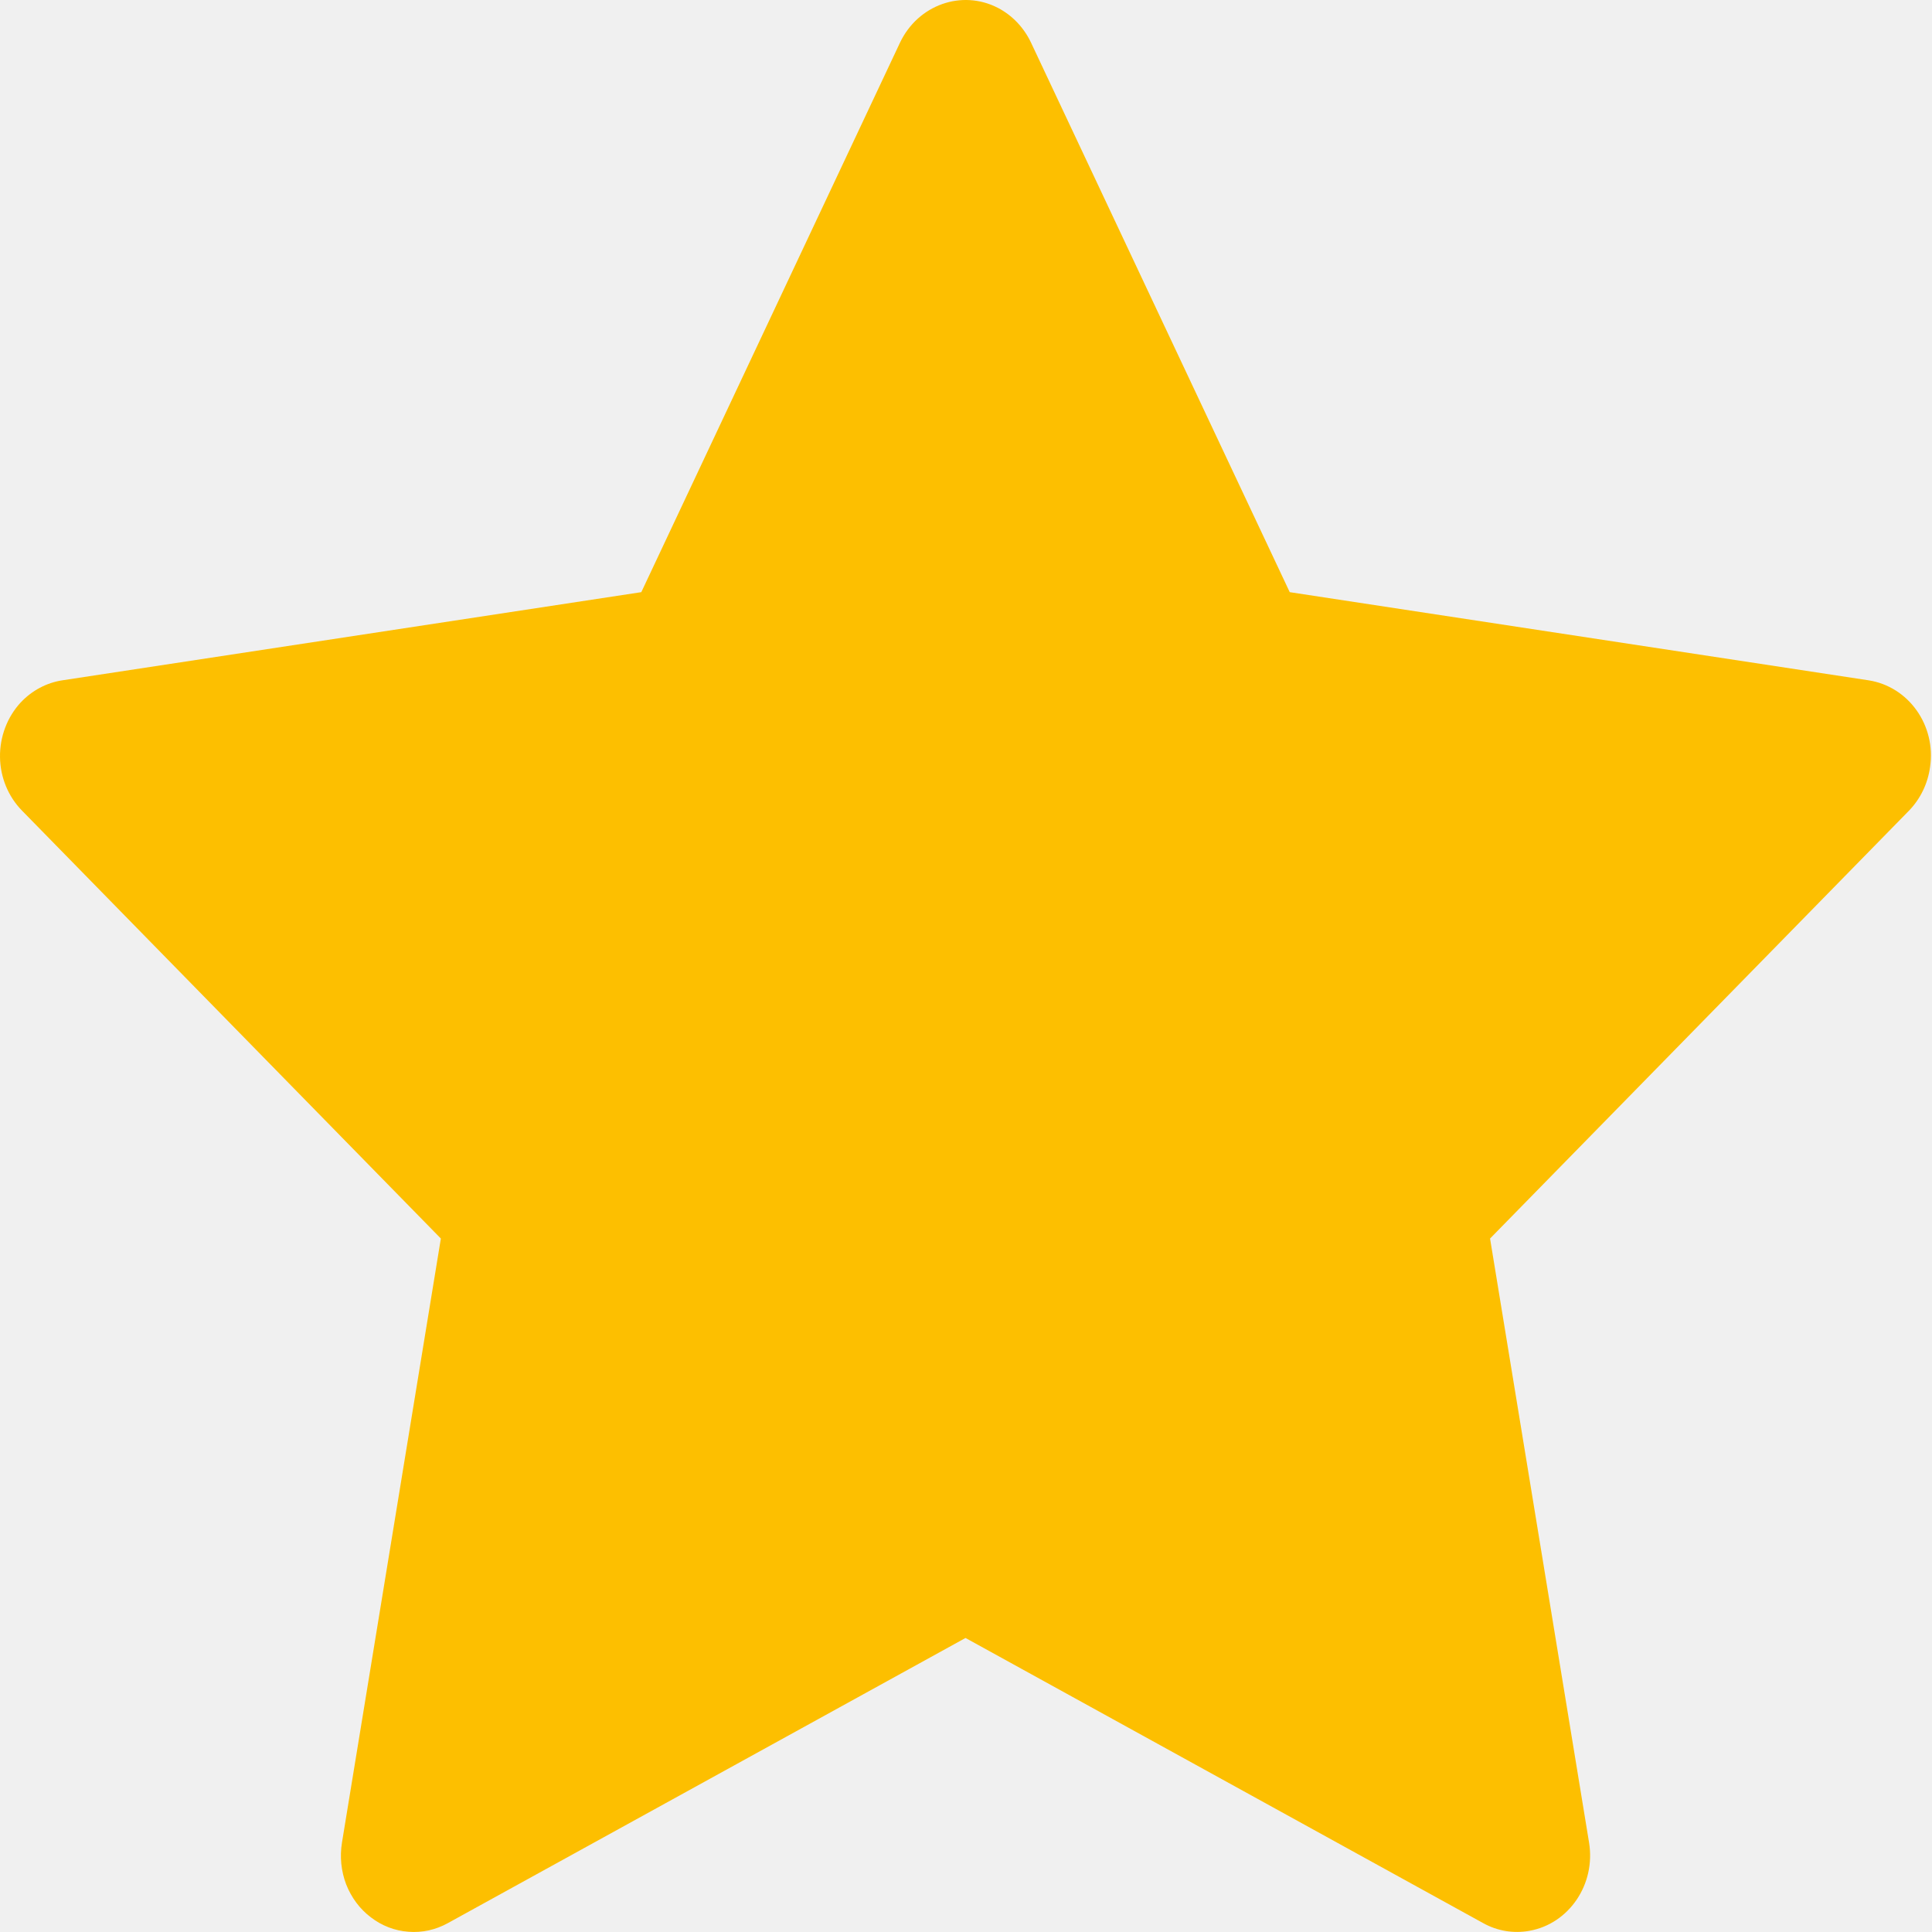
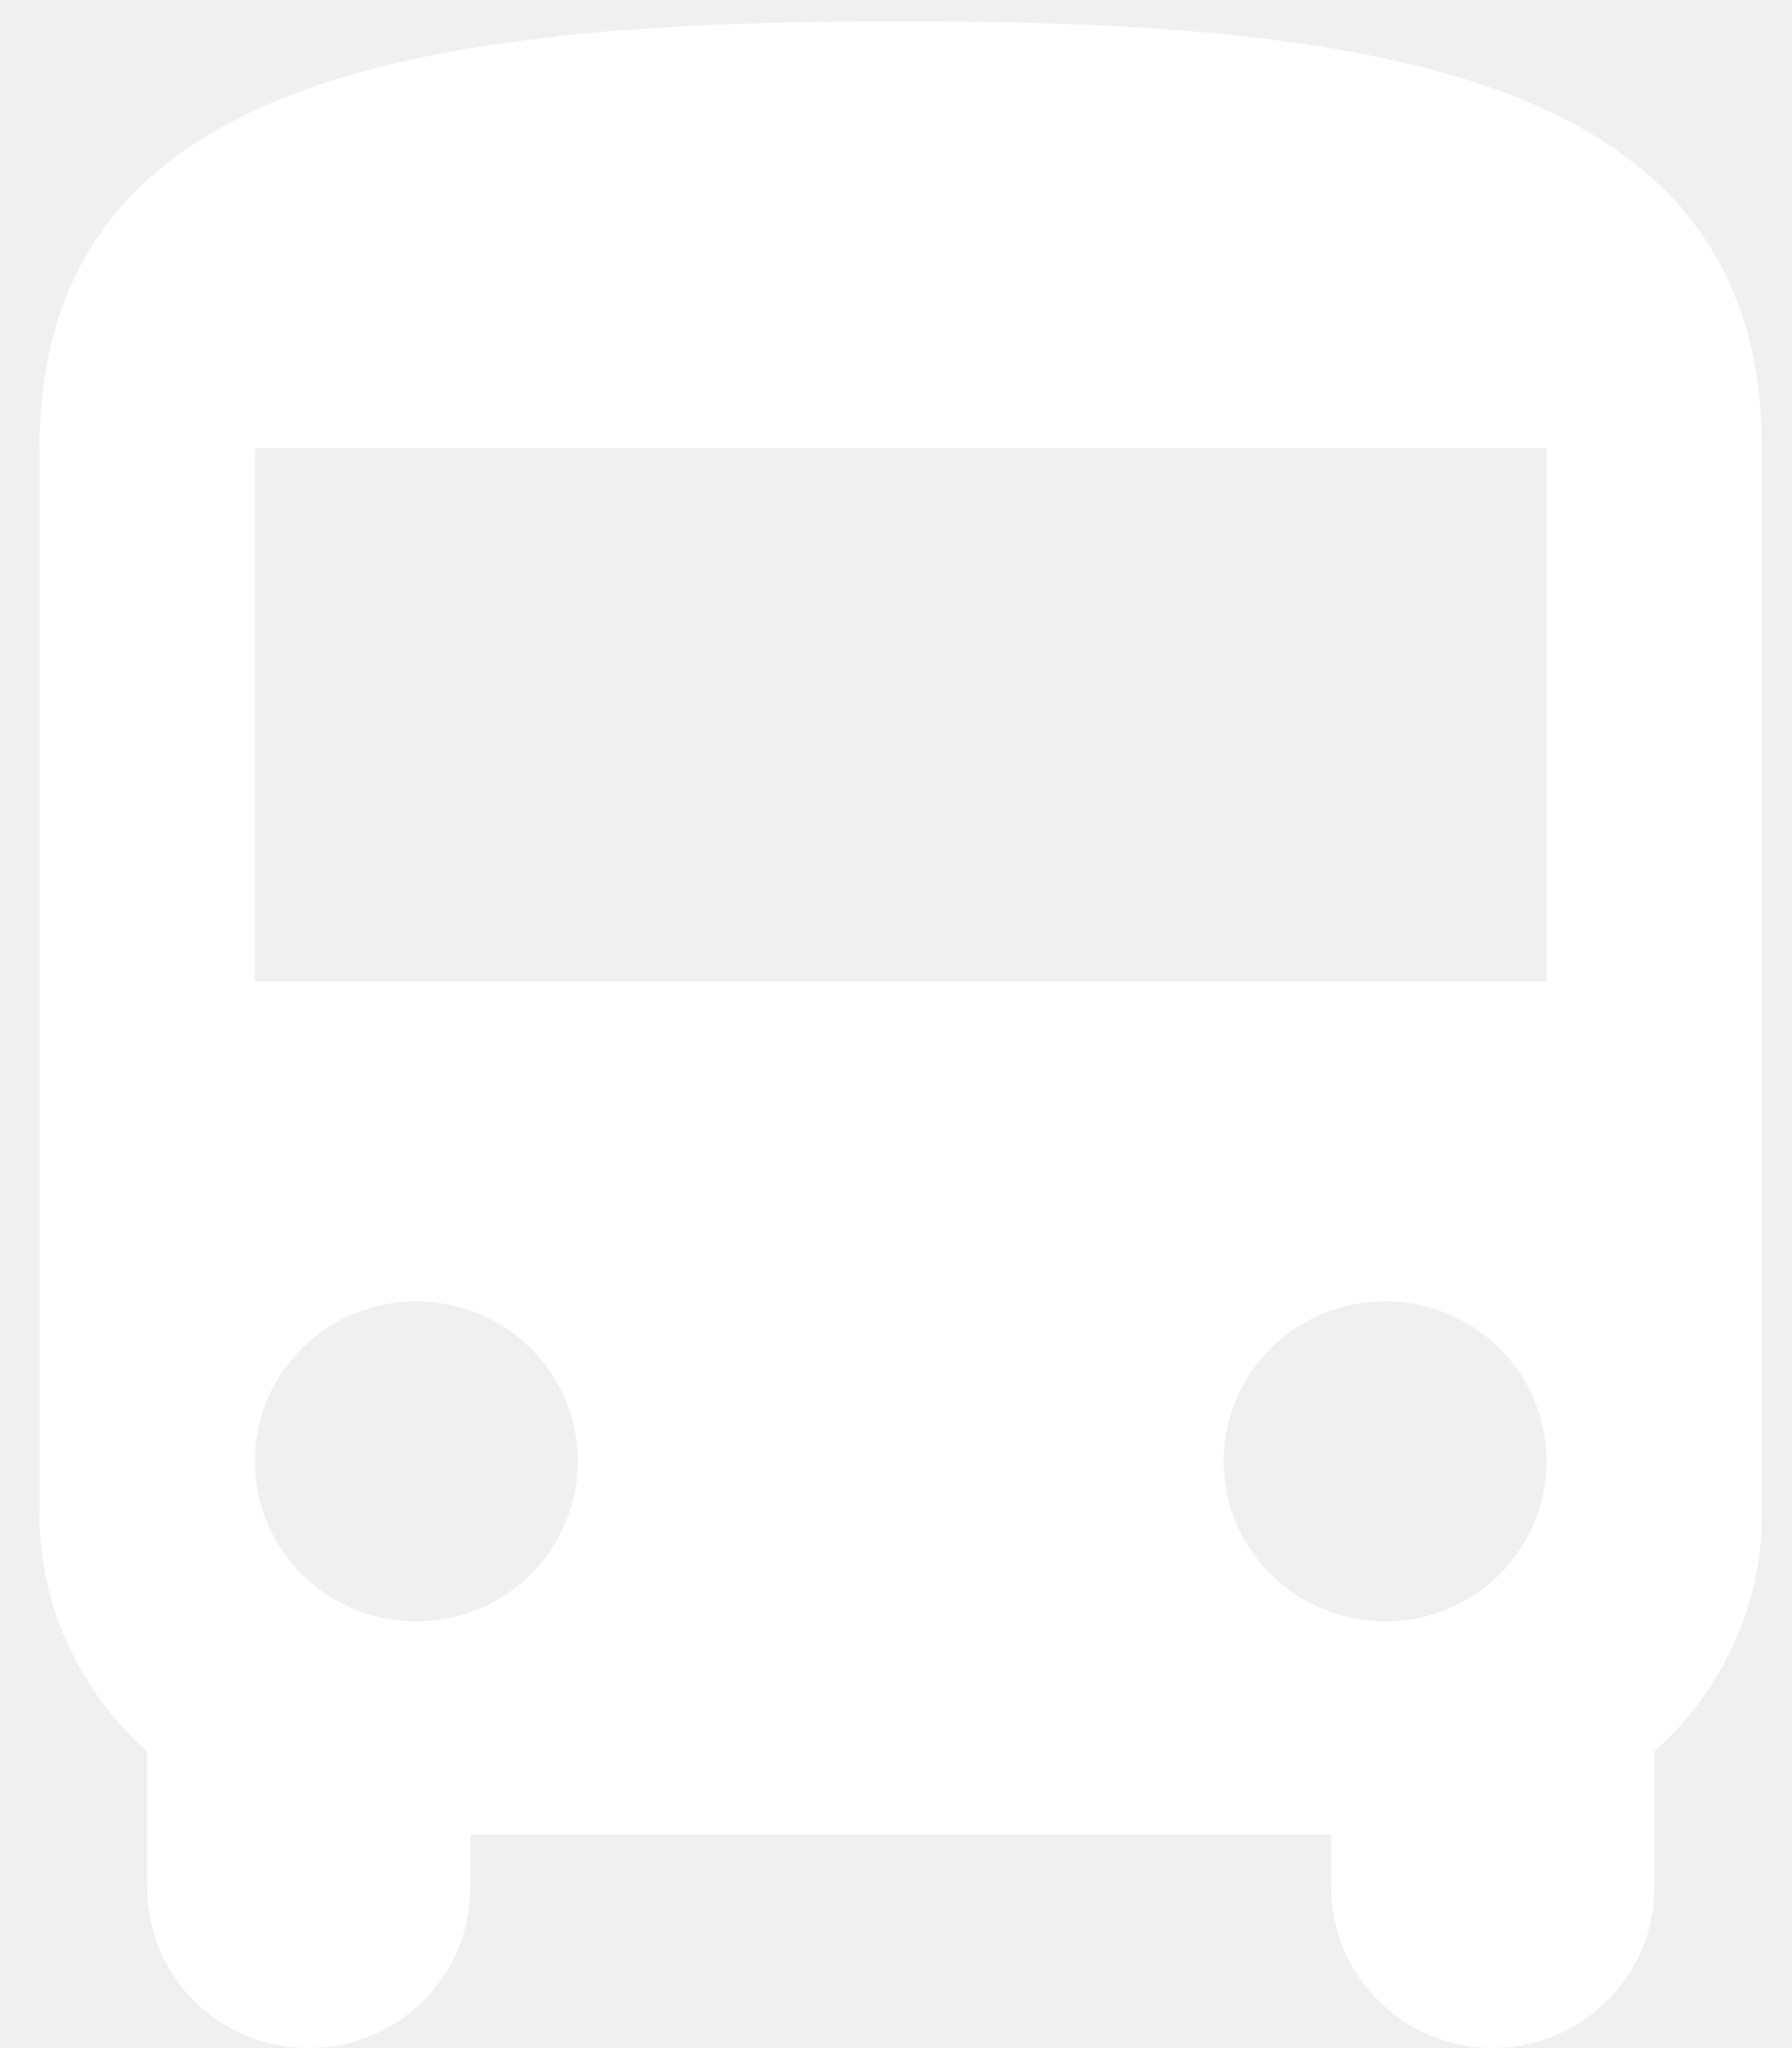
- <svg xmlns="http://www.w3.org/2000/svg" width="16" height="16" viewBox="0 0 16 16" fill="none">
-   <path d="M15.474 5.634L10.681 4.904L8.538 0.352C8.479 0.228 8.383 0.127 8.264 0.065C7.965 -0.089 7.603 0.04 7.454 0.352L5.311 4.904L0.517 5.634C0.385 5.654 0.264 5.719 0.171 5.818C0.06 5.938 -0.002 6.101 5.31422e-05 6.269C0.002 6.437 0.068 6.597 0.183 6.714L3.651 10.257L2.832 15.26C2.813 15.377 2.825 15.496 2.867 15.606C2.91 15.715 2.98 15.81 3.072 15.879C3.163 15.949 3.271 15.99 3.383 15.998C3.496 16.007 3.608 15.982 3.708 15.927L7.996 13.565L12.284 15.927C12.401 15.992 12.537 16.014 12.667 15.99C12.995 15.931 13.216 15.604 13.16 15.26L12.34 10.257L15.809 6.714C15.903 6.617 15.965 6.491 15.984 6.352C16.035 6.006 15.805 5.685 15.474 5.634V5.634Z" fill="#FDBF00" />
+ <svg xmlns="http://www.w3.org/2000/svg" width="28" height="32" viewBox="0 0 28 32" fill="none">
+   <path d="M0.618 23.667C0.618 25.134 1.274 26.45 2.301 27.367V29.5C2.301 30.884 3.428 32 4.824 32C6.22 32 7.348 30.884 7.348 29.5V28.667H20.806V29.5C20.806 30.867 21.934 32 23.33 32C24.71 32 25.854 30.884 25.854 29.5V27.367C26.88 26.45 27.536 25.134 27.536 23.667V7C27.536 1.167 21.513 0.333 14.077 0.333C6.641 0.333 0.618 1.167 0.618 7V23.667ZM6.506 25.334C5.11 25.334 3.983 24.217 3.983 22.834C3.983 21.45 5.11 20.334 6.506 20.334C7.903 20.334 9.03 21.45 9.03 22.834C9.03 24.217 7.903 25.334 6.506 25.334ZM21.648 25.334C20.251 25.334 19.124 24.217 19.124 22.834C19.124 21.45 20.251 20.334 21.648 20.334C23.044 20.334 24.171 21.45 24.171 22.834C24.171 24.217 23.044 25.334 21.648 25.334ZM24.171 15.334H3.983V7H24.171V15.334Z" fill="white" />
</svg>
